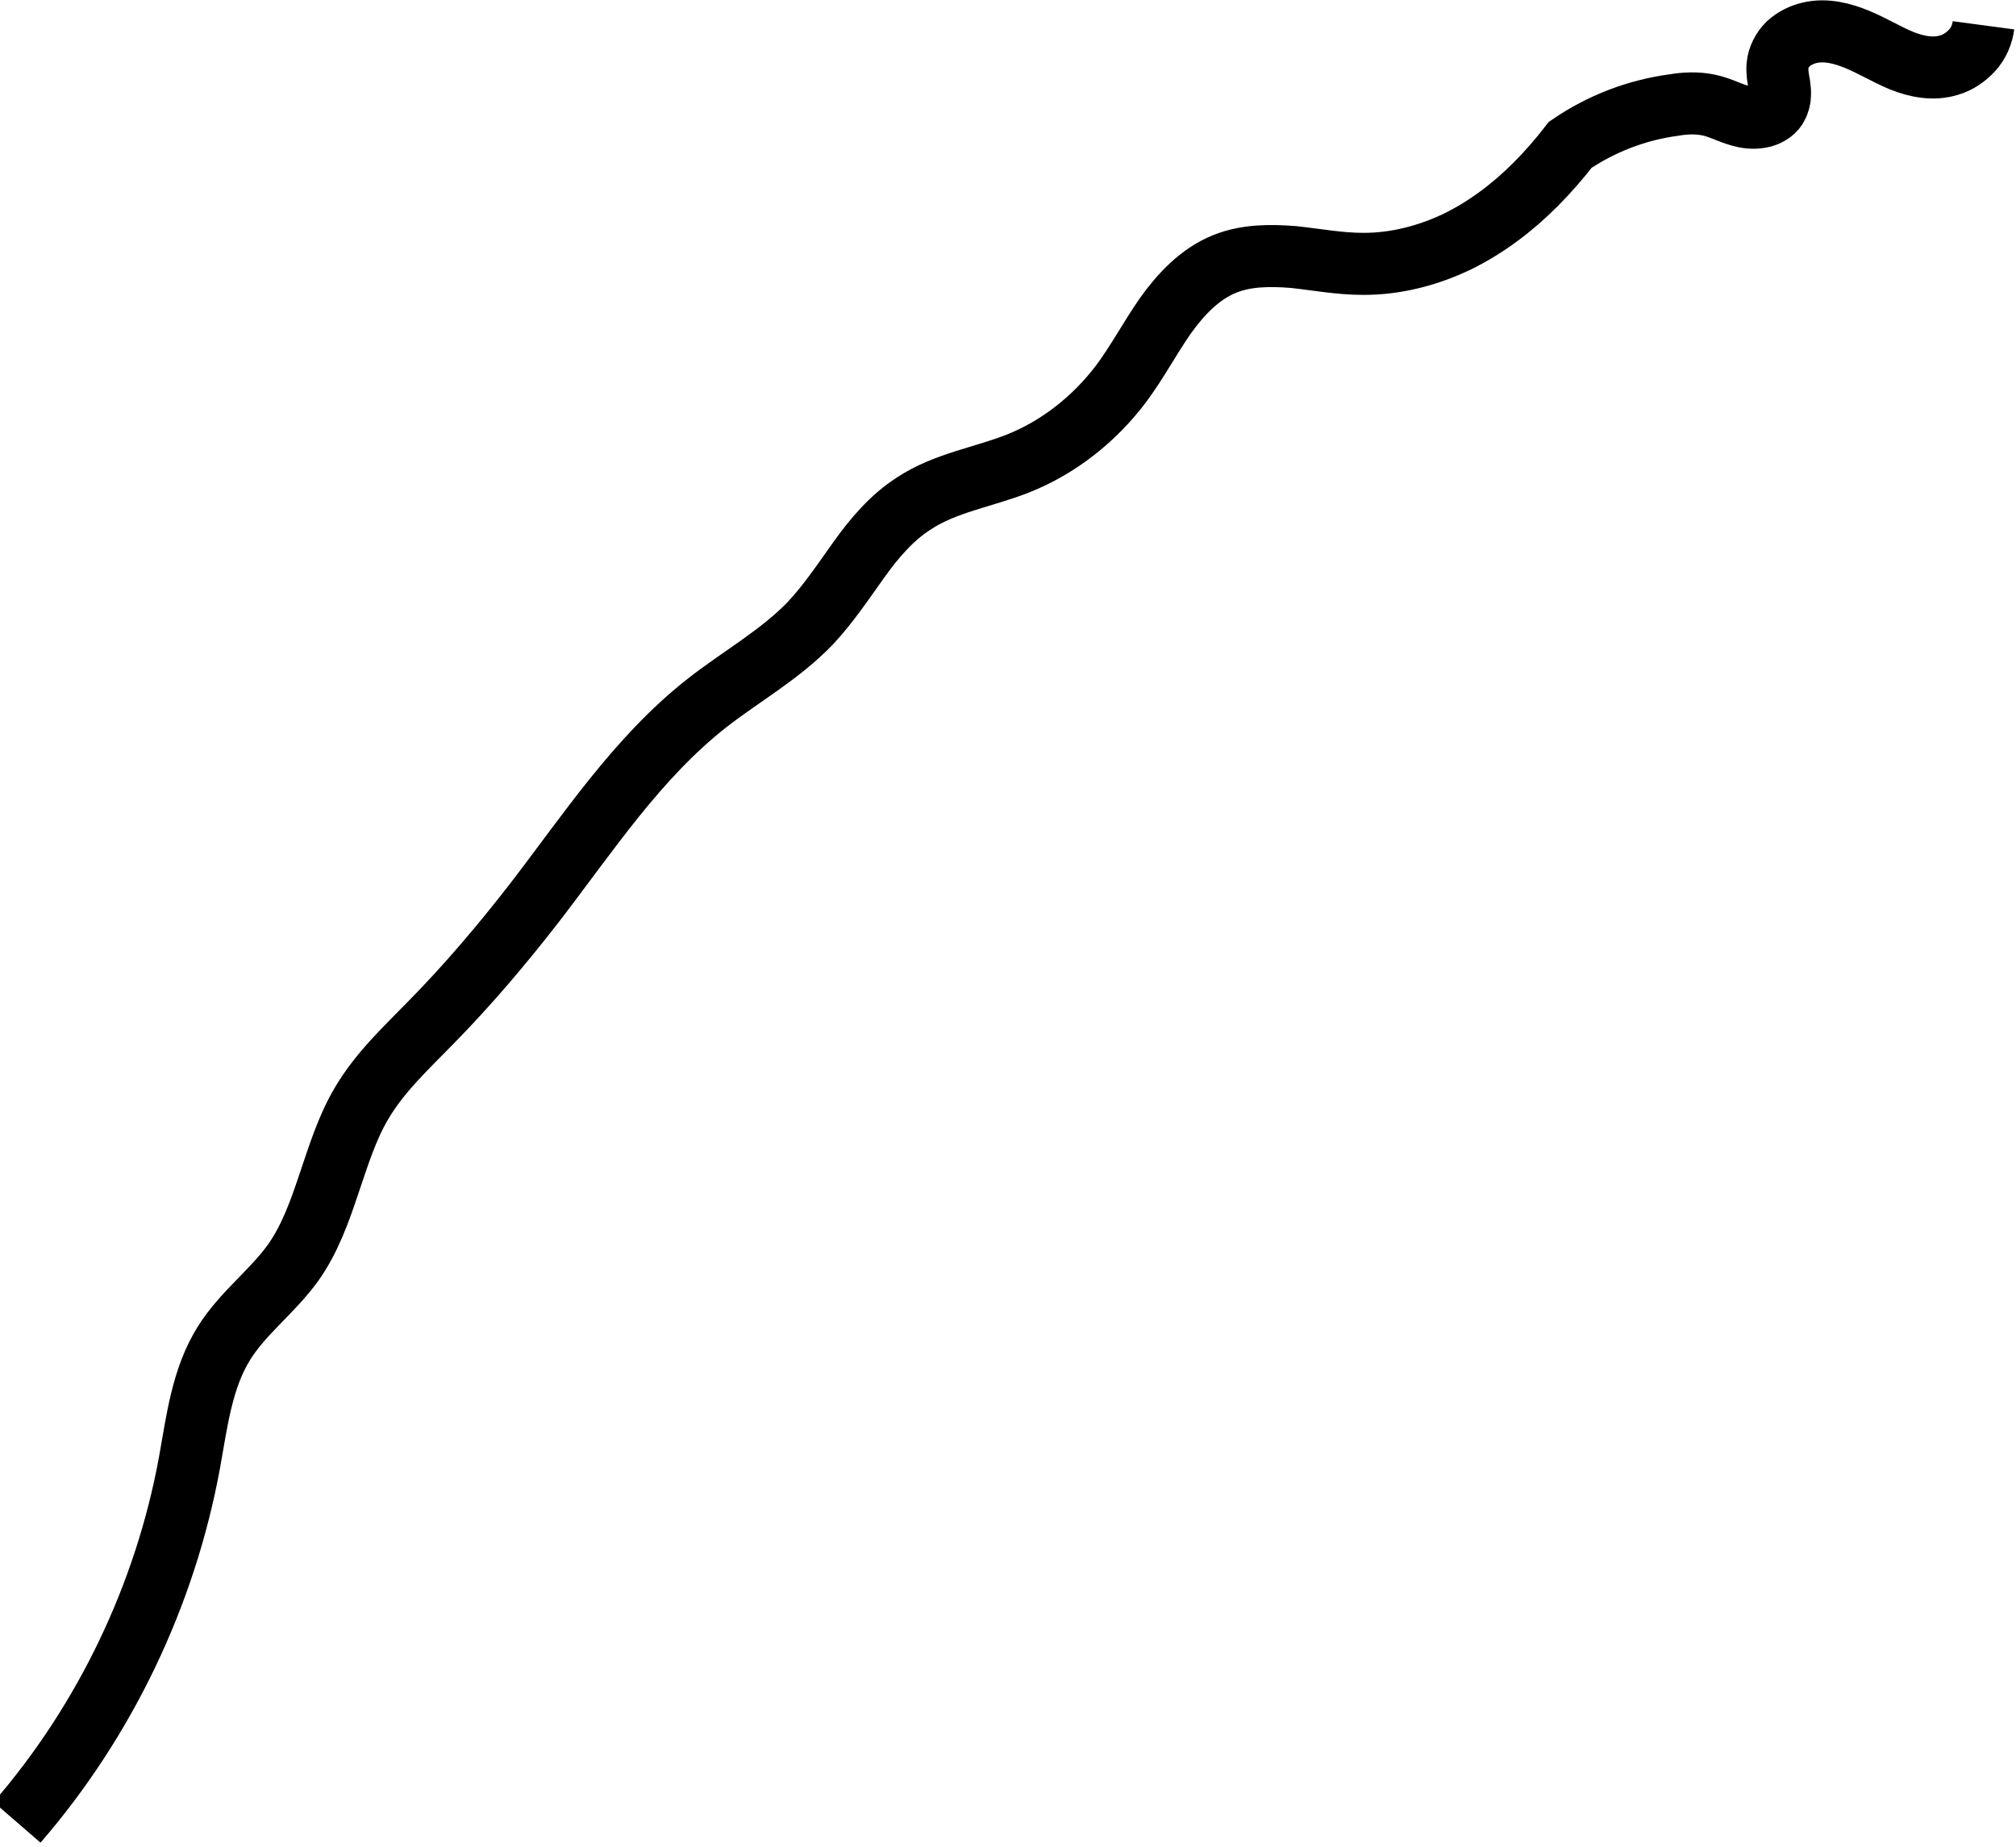
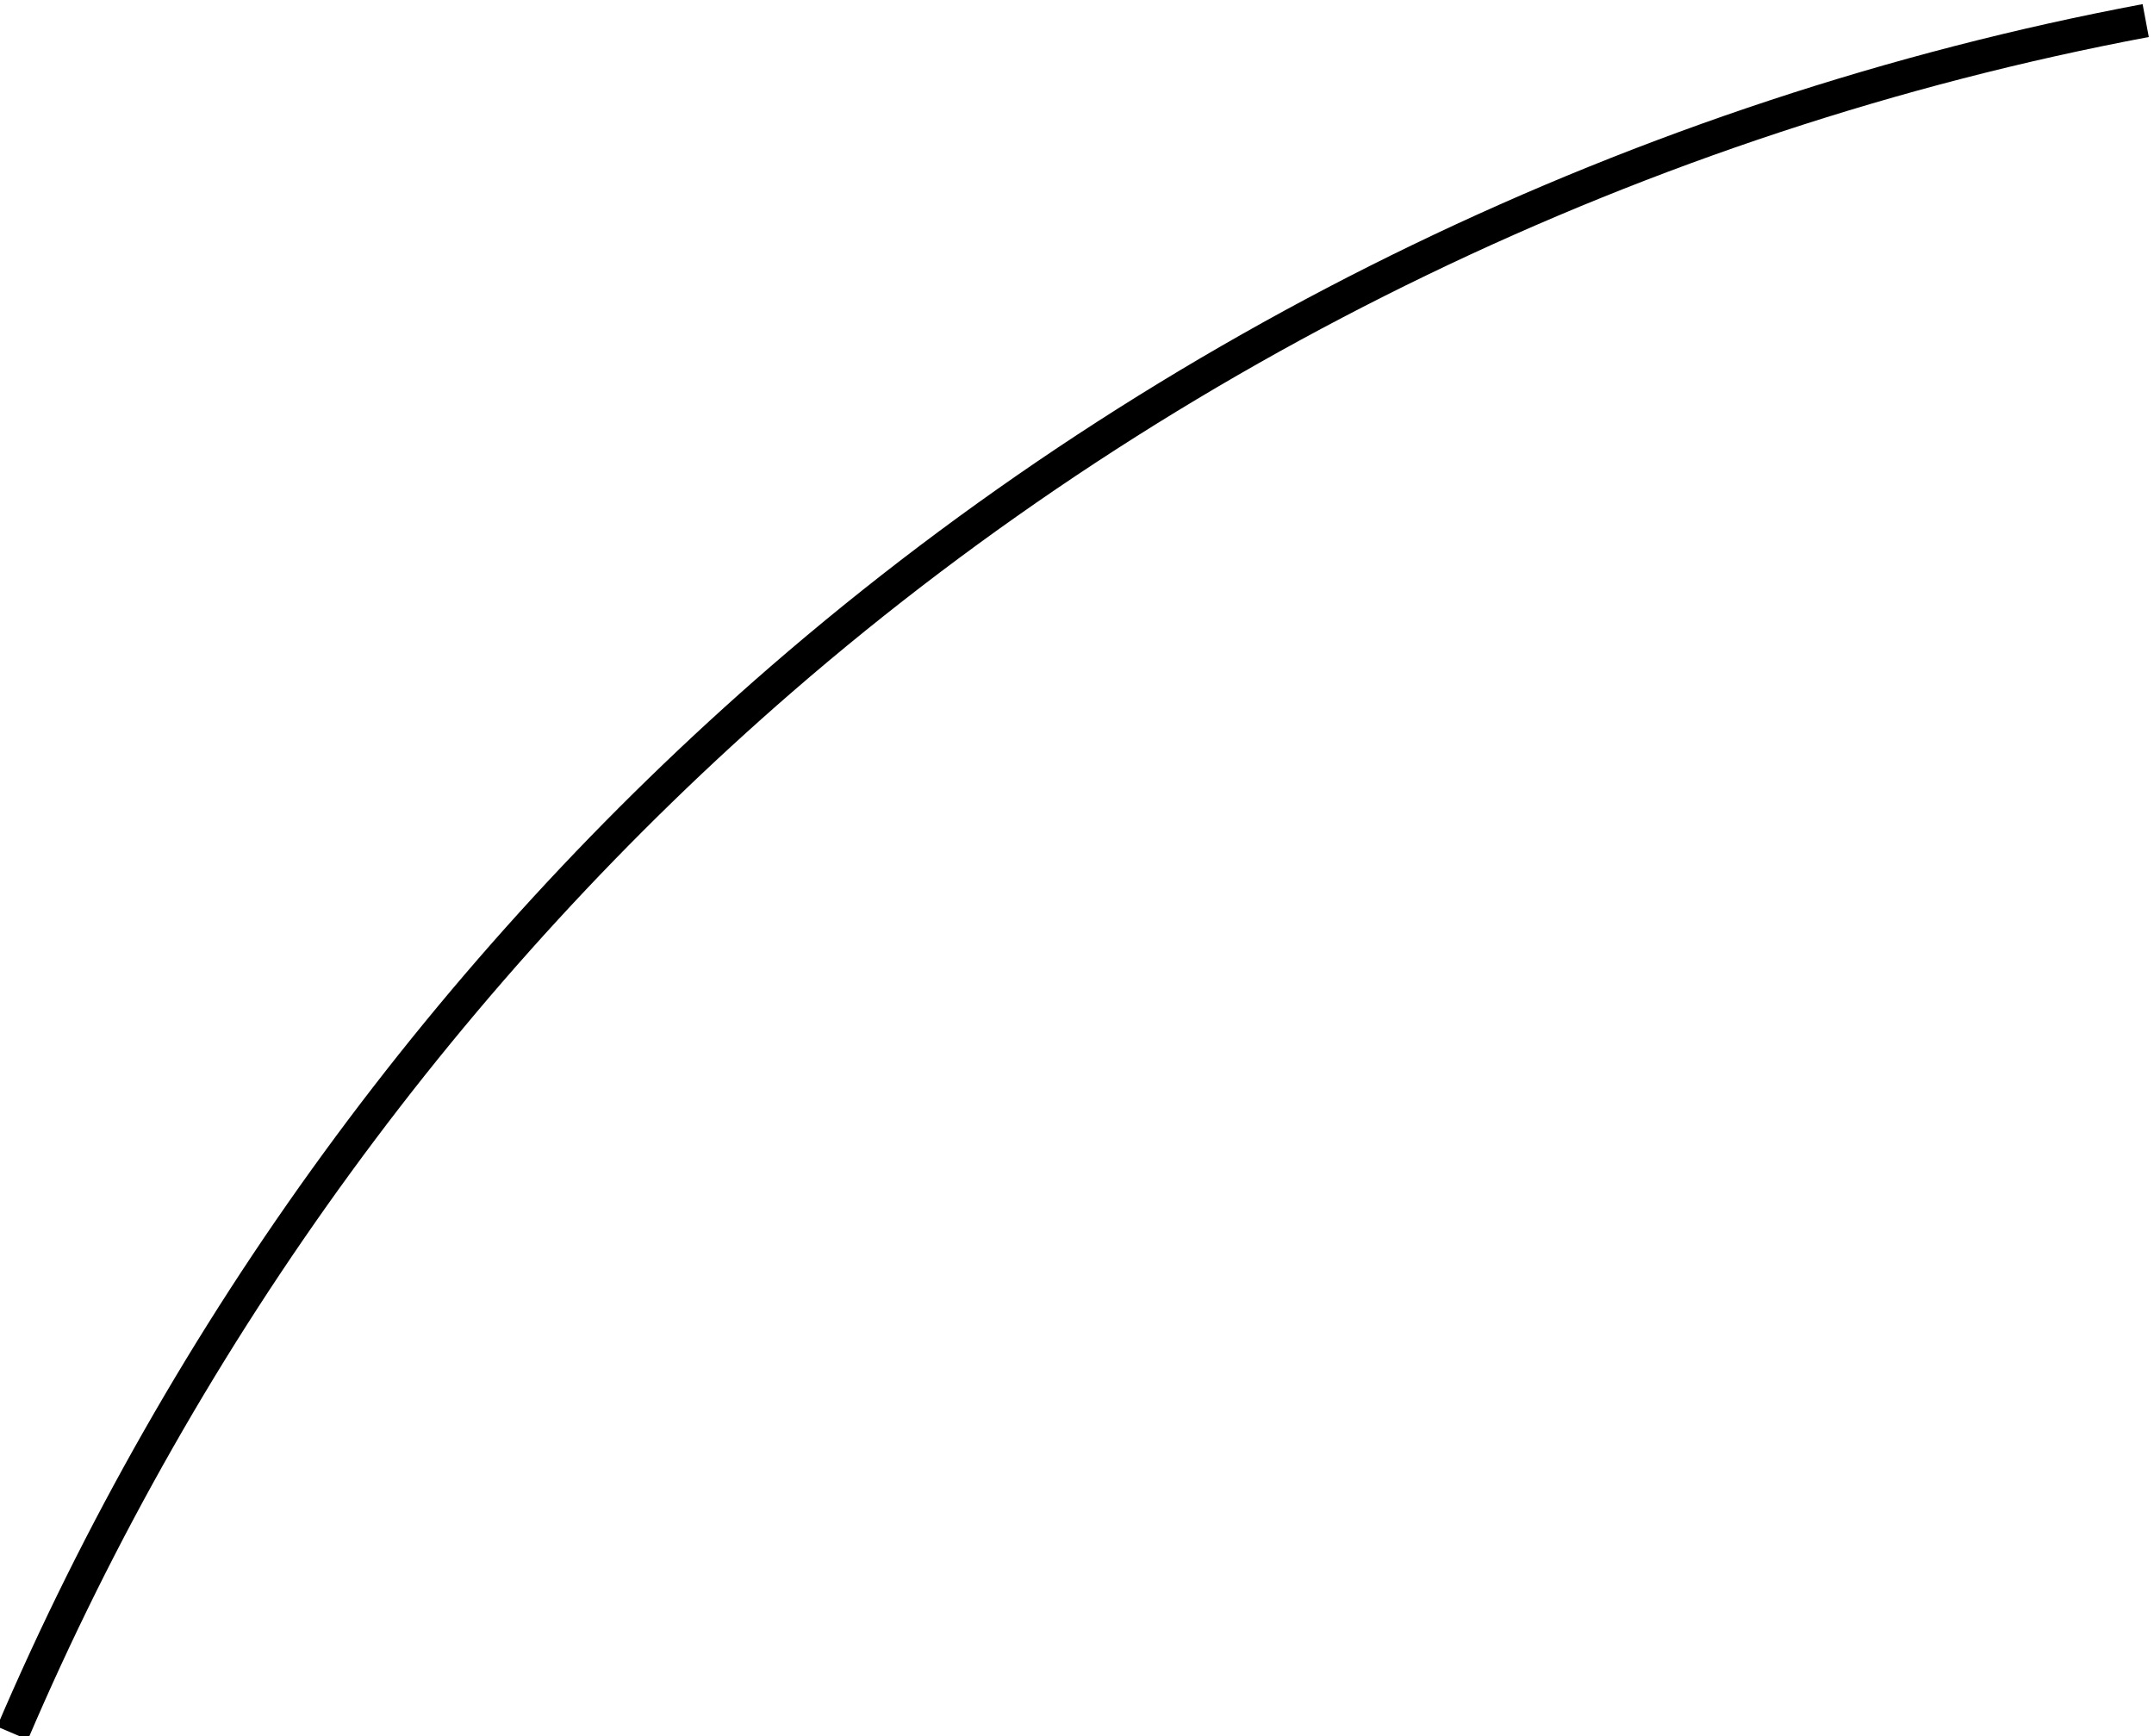
- <svg xmlns="http://www.w3.org/2000/svg" width="3.25" height="2.977" id="svg3755" version="1.1">
+ <svg xmlns="http://www.w3.org/2000/svg" width="6.438" height="5.188" id="svg3755" version="1.1">
  <defs id="defs3757">
    </defs>
-   <g id="layer1" transform="translate(-301.9375,-699.2417)">
-     <path style="fill:none;stroke:#000000;stroke-width:0.1;stroke-linecap:butt;stroke-linejoin:miter;stroke-miterlimit:4;stroke-opacity:1;stroke-dasharray:none" d="m 301.965,702.179 c 0.142,-0.164 0.239,-0.367 0.278,-0.58 0.012,-0.066 0.02,-0.136 0.056,-0.193 0.03,-0.048 0.078,-0.083 0.111,-0.129 0.027,-0.038 0.043,-0.083 0.058,-0.128 0.015,-0.044 0.029,-0.09 0.053,-0.13 0.029,-0.049 0.071,-0.088 0.111,-0.129 0.06,-0.061 0.115,-0.126 0.167,-0.193 0.087,-0.113 0.166,-0.234 0.278,-0.322 0.055,-0.043 0.118,-0.078 0.167,-0.129 0.029,-0.031 0.053,-0.067 0.078,-0.102 0.025,-0.035 0.053,-0.068 0.089,-0.091 0.05,-0.033 0.111,-0.042 0.167,-0.064 0.066,-0.026 0.124,-0.072 0.167,-0.129 0.026,-0.035 0.046,-0.073 0.071,-0.109 0.025,-0.035 0.056,-0.068 0.096,-0.084 0.035,-0.014 0.073,-0.014 0.111,-0.011 0.037,0.004 0.074,0.011 0.112,0.011 0.052,2e-4 0.104,-0.013 0.152,-0.036 0.047,-0.023 0.089,-0.055 0.126,-0.092 0.02,-0.02 0.039,-0.042 0.056,-0.064 0.05,-0.034 0.107,-0.056 0.167,-0.064 0.018,-0.003 0.037,-0.004 0.056,0 0.02,0.004 0.038,0.015 0.058,0.019 0.01,0.002 0.02,0.002 0.03,-5.2e-4 0.01,-0.003 0.019,-0.009 0.023,-0.018 0.002,-0.005 0.004,-0.01 0.004,-0.016 3.4e-4,-0.005 -1.6e-4,-0.011 -9.2e-4,-0.016 -0.002,-0.011 -0.004,-0.022 -0.003,-0.032 0.001,-0.013 0.008,-0.026 0.017,-0.035 0.01,-0.009 0.022,-0.015 0.035,-0.018 0.026,-0.006 0.053,0.001 0.077,0.011 0.024,0.01 0.047,0.024 0.071,0.034 0.025,0.01 0.052,0.015 0.077,0.007 0.014,-0.004 0.027,-0.013 0.037,-0.024 0.01,-0.011 0.016,-0.025 0.018,-0.04" id="path3767-0" />
+   <g id="layer1" transform="translate(-302.0938,-696.8125)">
+     <path style="fill:none;stroke:#000000;stroke-width:0.1;stroke-linecap:butt;stroke-linejoin:miter;stroke-miterlimit:4;stroke-opacity:1;stroke-dasharray:none" d="m 302.131,701.993 c 0.515,-1.205 1.307,-2.291 2.298,-3.15 1.154,-1 2.577,-1.687 4.078,-1.969" id="path3761" />
  </g>
</svg>
